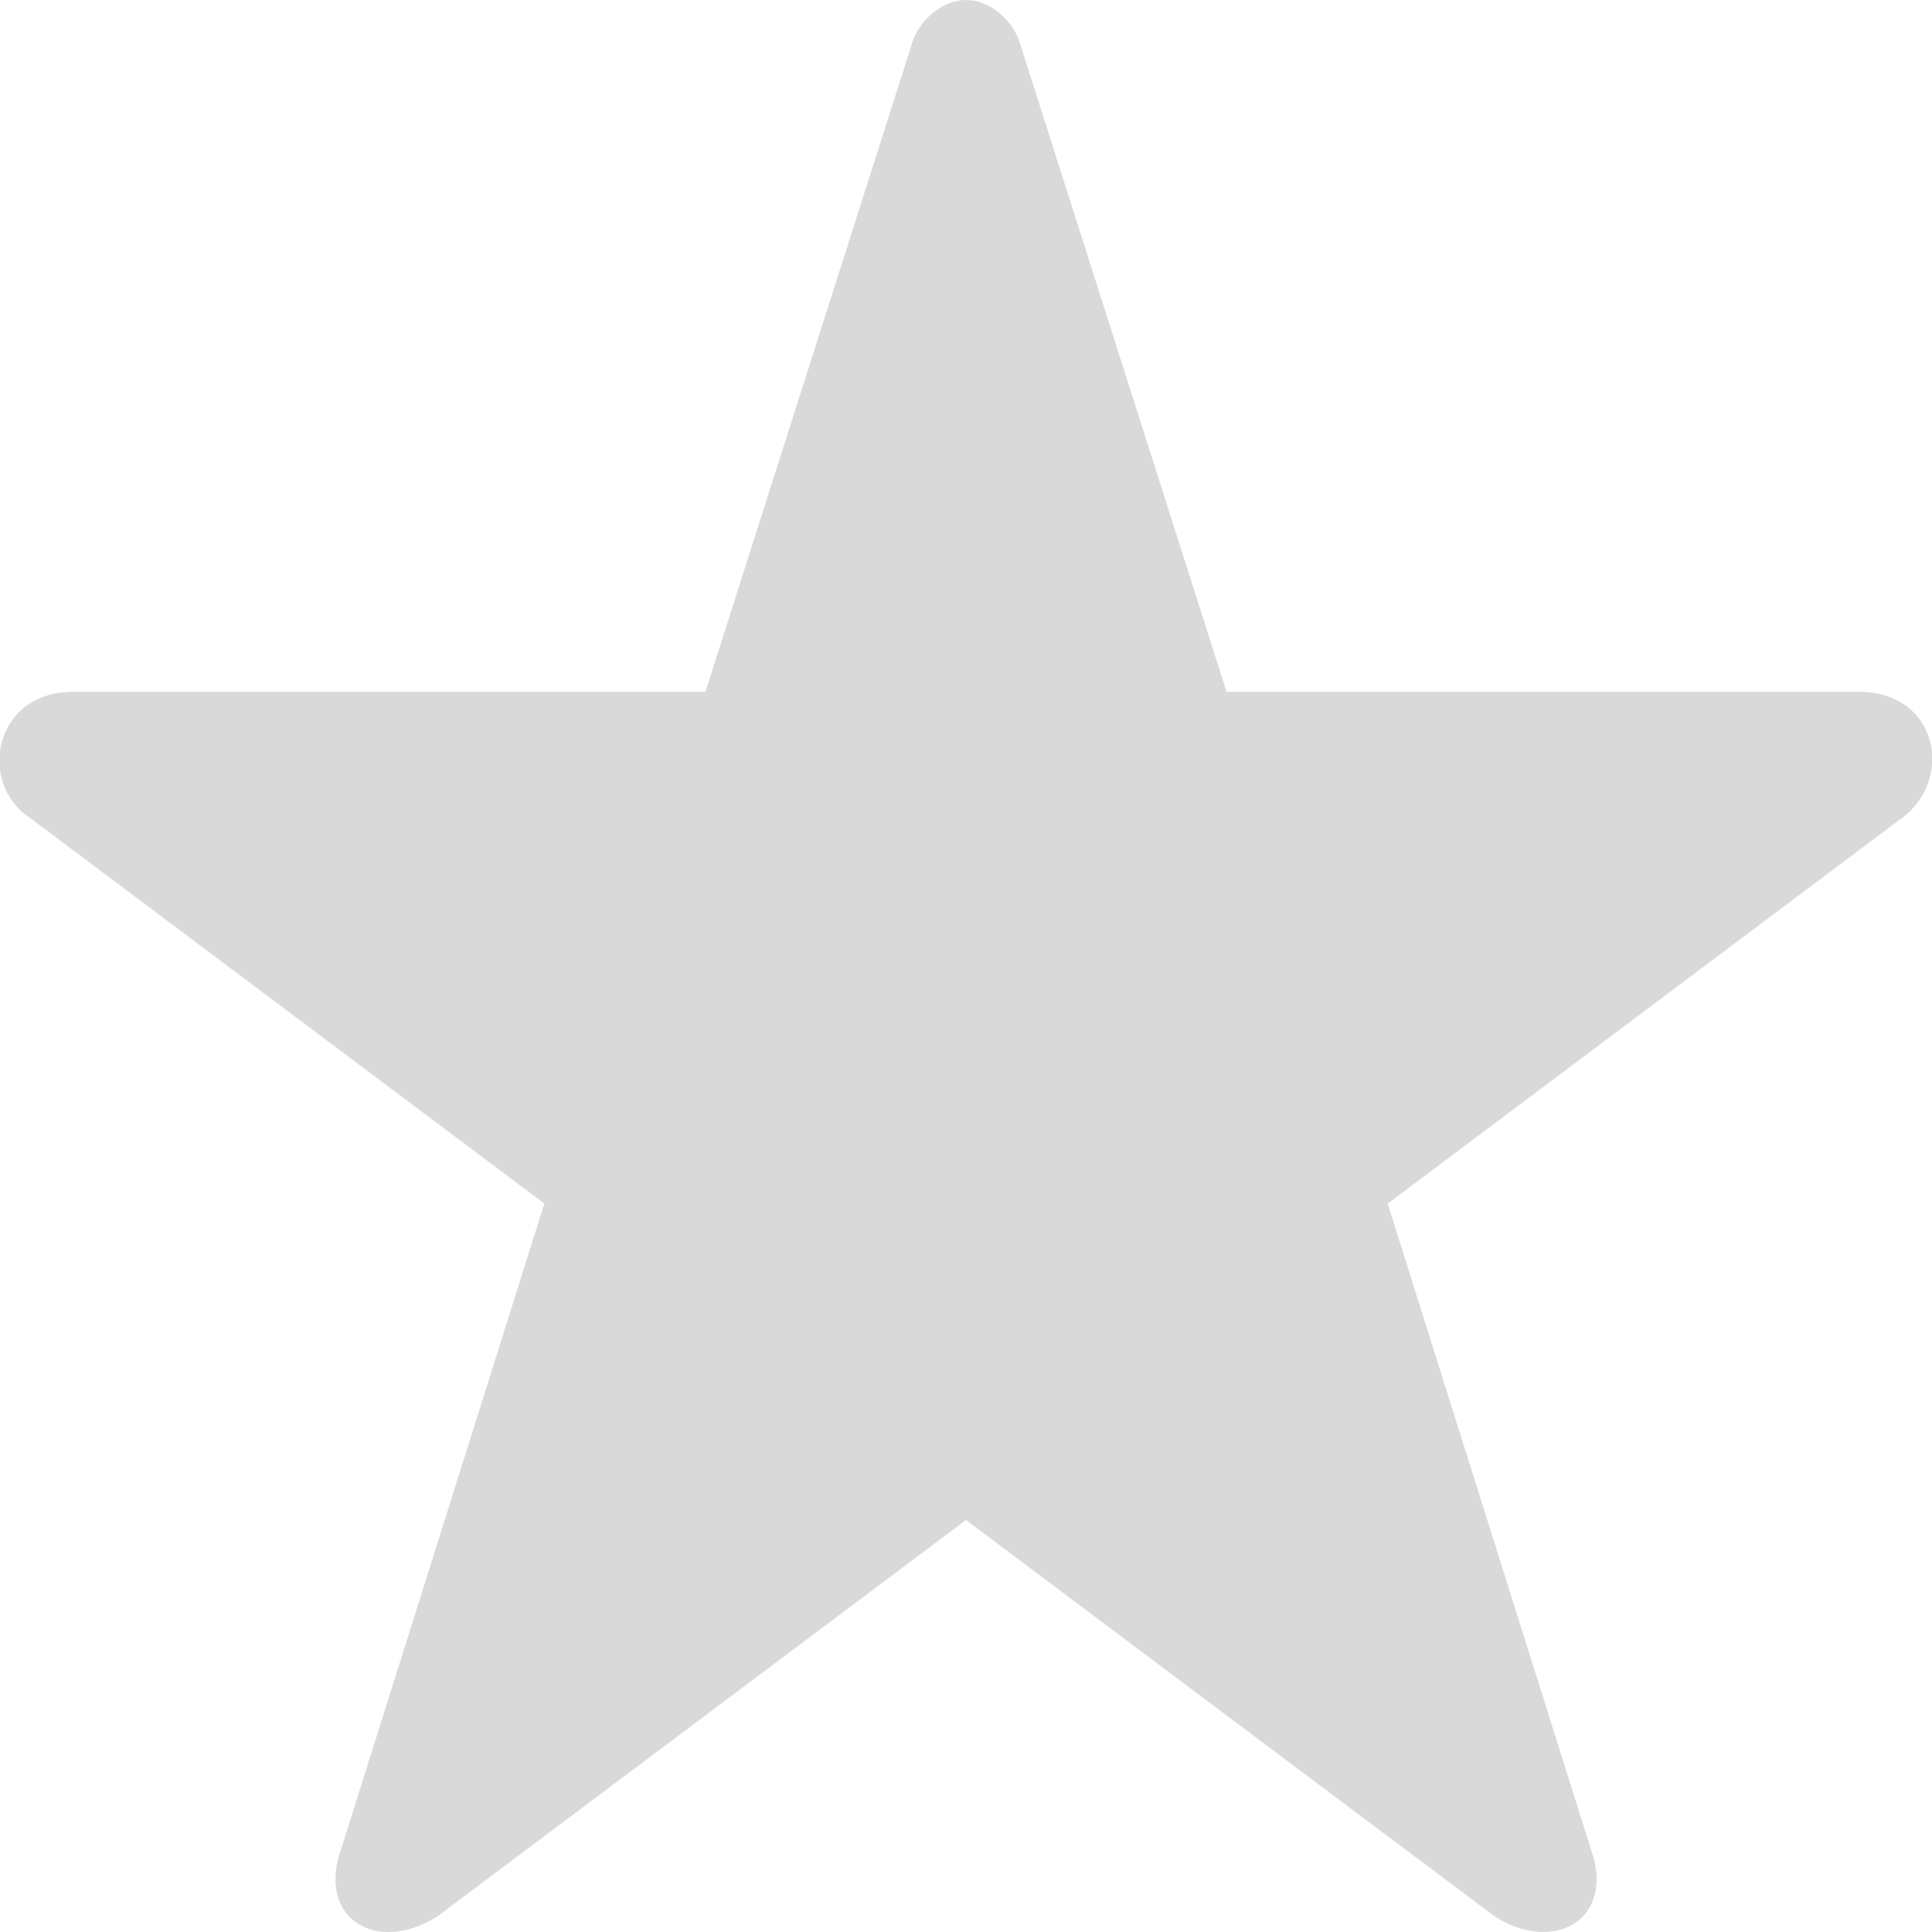
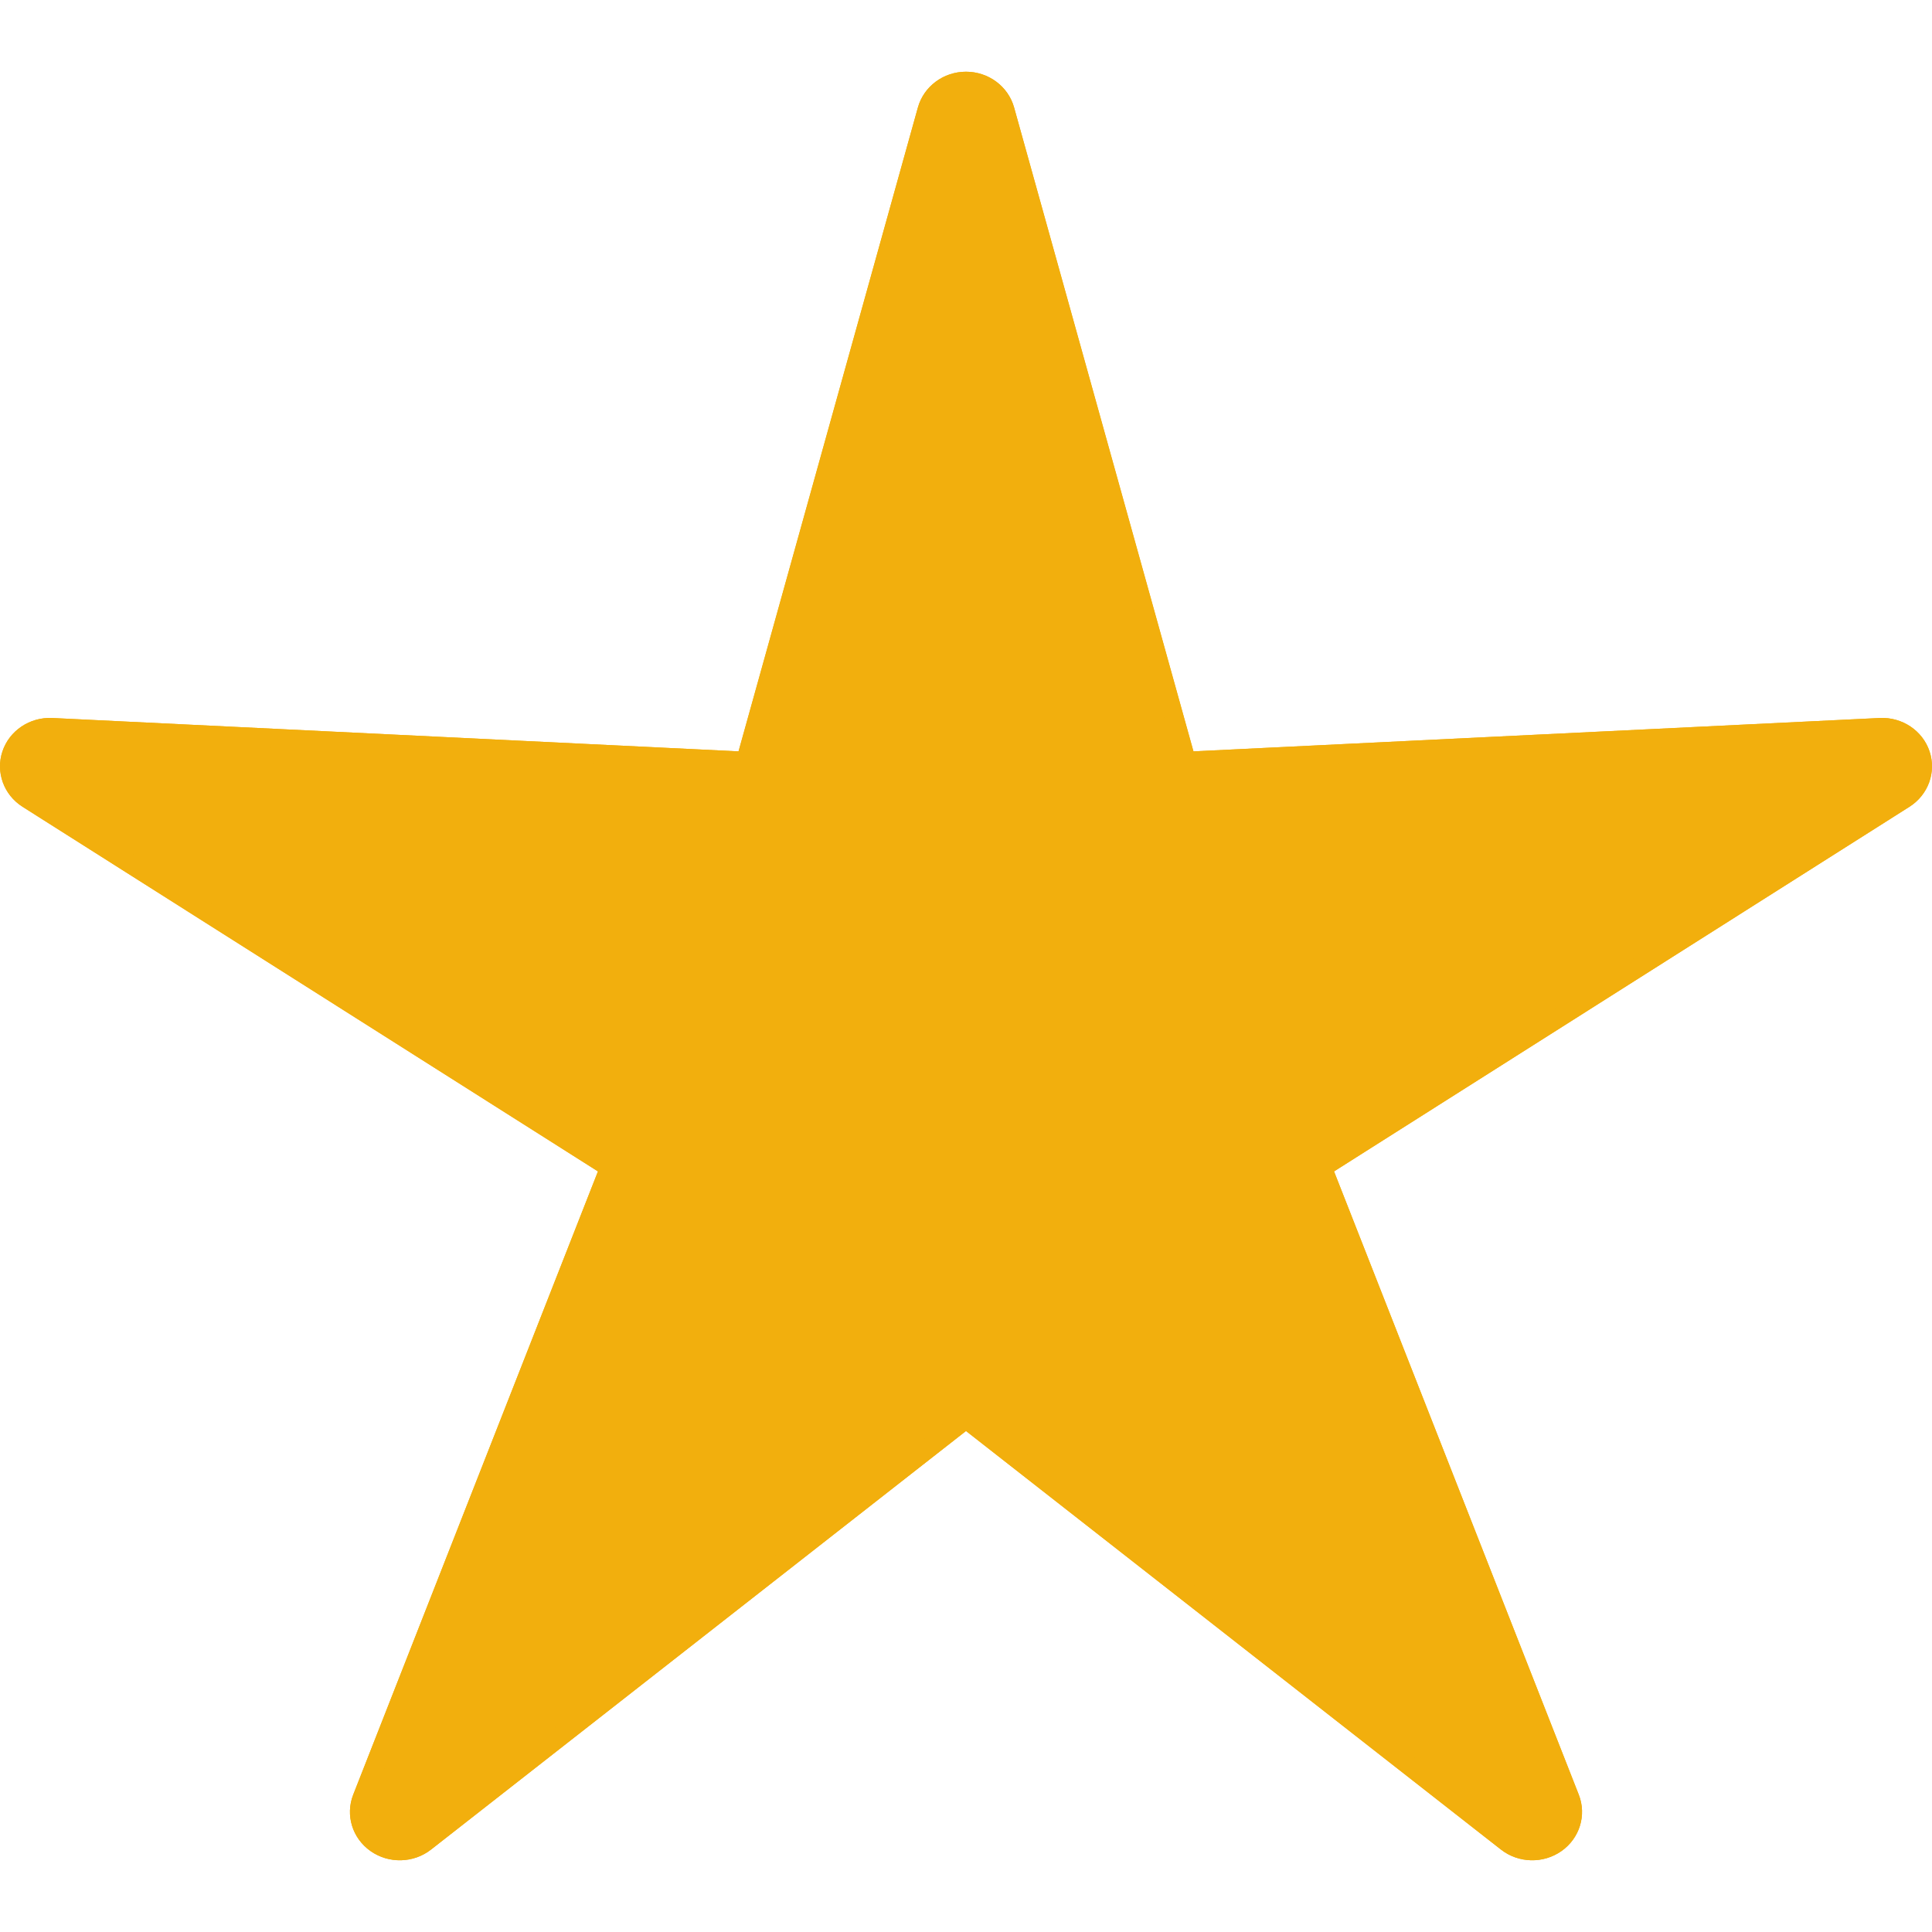
<svg xmlns="http://www.w3.org/2000/svg" width="100%" height="100%" viewBox="0 0 1000 1000" version="1.1" xml:space="preserve" style="fill-rule:evenodd;clip-rule:evenodd;stroke-linejoin:round;stroke-miterlimit:2;">
  <rect id="Artboard1" x="0" y="0" width="1000" height="1000" style="fill:none;" />
-   <clipPath id="_clip1">
-     <rect id="Artboard11" x="0" y="0" width="1000" height="1000" />
-   </clipPath>
-   <g clip-path="url(#_clip1)">
-     <g transform="matrix(1.14318,0,0,1.12211,-71.6652,-70.5315)">
-       <path d="M500.132,62.856C510.535,62.874 520.887,71.745 524.291,82.193L618.034,381.966C618.034,381.966 618.034,381.966 904.168,381.966C941.027,381.966 947.751,423.936 922.46,441.201L690.983,618.034L784.073,919.278C792.252,949.336 765.451,963.795 739.356,946.783L500.065,763.982L260.774,946.783C234.679,963.795 207.878,949.336 216.057,919.278L309.147,618.034L75.858,439.817C52.607,423.945 59.623,381.966 95.961,381.966L382.096,381.966L475.839,82.193C479.243,71.745 489.594,62.874 499.997,62.856L500,62.856L500.065,62.856L500.13,62.856L500.132,62.856Z" style="fill:rgb(217,217,217);" />
+   <g id="Artboard11">
+     <g transform="matrix(2.01971,0,0,2.01971,-483.427,-311.625)">
+       <path d="M474.588,181.833C476.094,176.427 481.146,172.672 486.915,172.672C492.683,172.672 497.735,176.427 499.241,181.833L545.208,346.846L721.066,338.295C726.827,338.015 732.066,341.52 733.849,346.846C735.631,352.172 733.514,357.997 728.684,361.057L581.235,454.491L643.954,614.219C646.009,619.452 644.195,625.372 639.528,628.664C634.862,631.956 628.501,631.801 624.01,628.287L486.915,521.019L349.819,628.287C345.328,631.801 338.968,631.956 334.301,628.664C329.634,625.372 327.82,619.452 329.875,614.219L392.594,454.491L245.145,361.057C240.315,357.997 238.198,352.172 239.981,346.846C241.763,341.52 247.002,338.015 252.764,338.295L428.621,346.846L474.588,181.833Z" style="fill:rgb(242,175,13);" />
+       <path d="M474.588,181.833C476.094,176.427 481.146,172.672 486.915,172.672C492.683,172.672 497.735,176.427 499.241,181.833L545.208,346.846L721.066,338.295C726.827,338.015 732.066,341.52 733.849,346.846C735.631,352.172 733.514,357.997 728.684,361.057L581.235,454.491L643.954,614.219C646.009,619.452 644.195,625.372 639.528,628.664C634.862,631.956 628.501,631.801 624.01,628.287L486.915,521.019L349.819,628.287C345.328,631.801 338.968,631.956 334.301,628.664C329.634,625.372 327.82,619.452 329.875,614.219L392.594,454.491L245.145,361.057C240.315,357.997 238.198,352.172 239.981,346.846C241.763,341.52 247.002,338.015 252.764,338.295L428.621,346.846L474.588,181.833ZM479.358,183.161C480.276,179.863 483.396,177.623 486.915,177.623C490.434,177.623 493.553,179.863 494.471,183.161C494.471,183.161 540.438,348.174 540.438,348.174C541.059,350.402 543.139,351.903 545.448,351.791L721.306,343.241C724.828,343.069 728.064,345.161 729.153,348.417C730.216,351.592 728.914,355.05 726.034,356.875C726.034,356.875 578.585,450.308 578.585,450.308C576.581,451.578 575.759,454.092 576.626,456.3L639.346,616.029C640.569,619.144 639.453,622.658 636.674,624.618C633.783,626.657 629.843,626.565 627.061,624.388C627.061,624.388 489.966,517.12 489.966,517.12C488.173,515.717 485.656,515.717 483.864,517.12L346.768,624.388C343.986,626.565 340.046,626.657 337.155,624.618C334.376,622.658 333.26,619.144 334.483,616.029C334.483,616.029 397.203,456.3 397.203,456.3C398.07,454.092 397.249,451.578 395.244,450.308L247.795,356.875C244.916,355.05 243.613,351.592 244.676,348.417C245.765,345.161 249.001,343.069 252.523,343.241C252.523,343.241 428.381,351.791 428.381,351.791C430.691,351.903 432.77,350.402 433.391,348.174C433.391,348.174 479.358,183.161 479.358,183.161Z" style="fill:rgb(242,175,13);" />
    </g>
  </g>
</svg>
